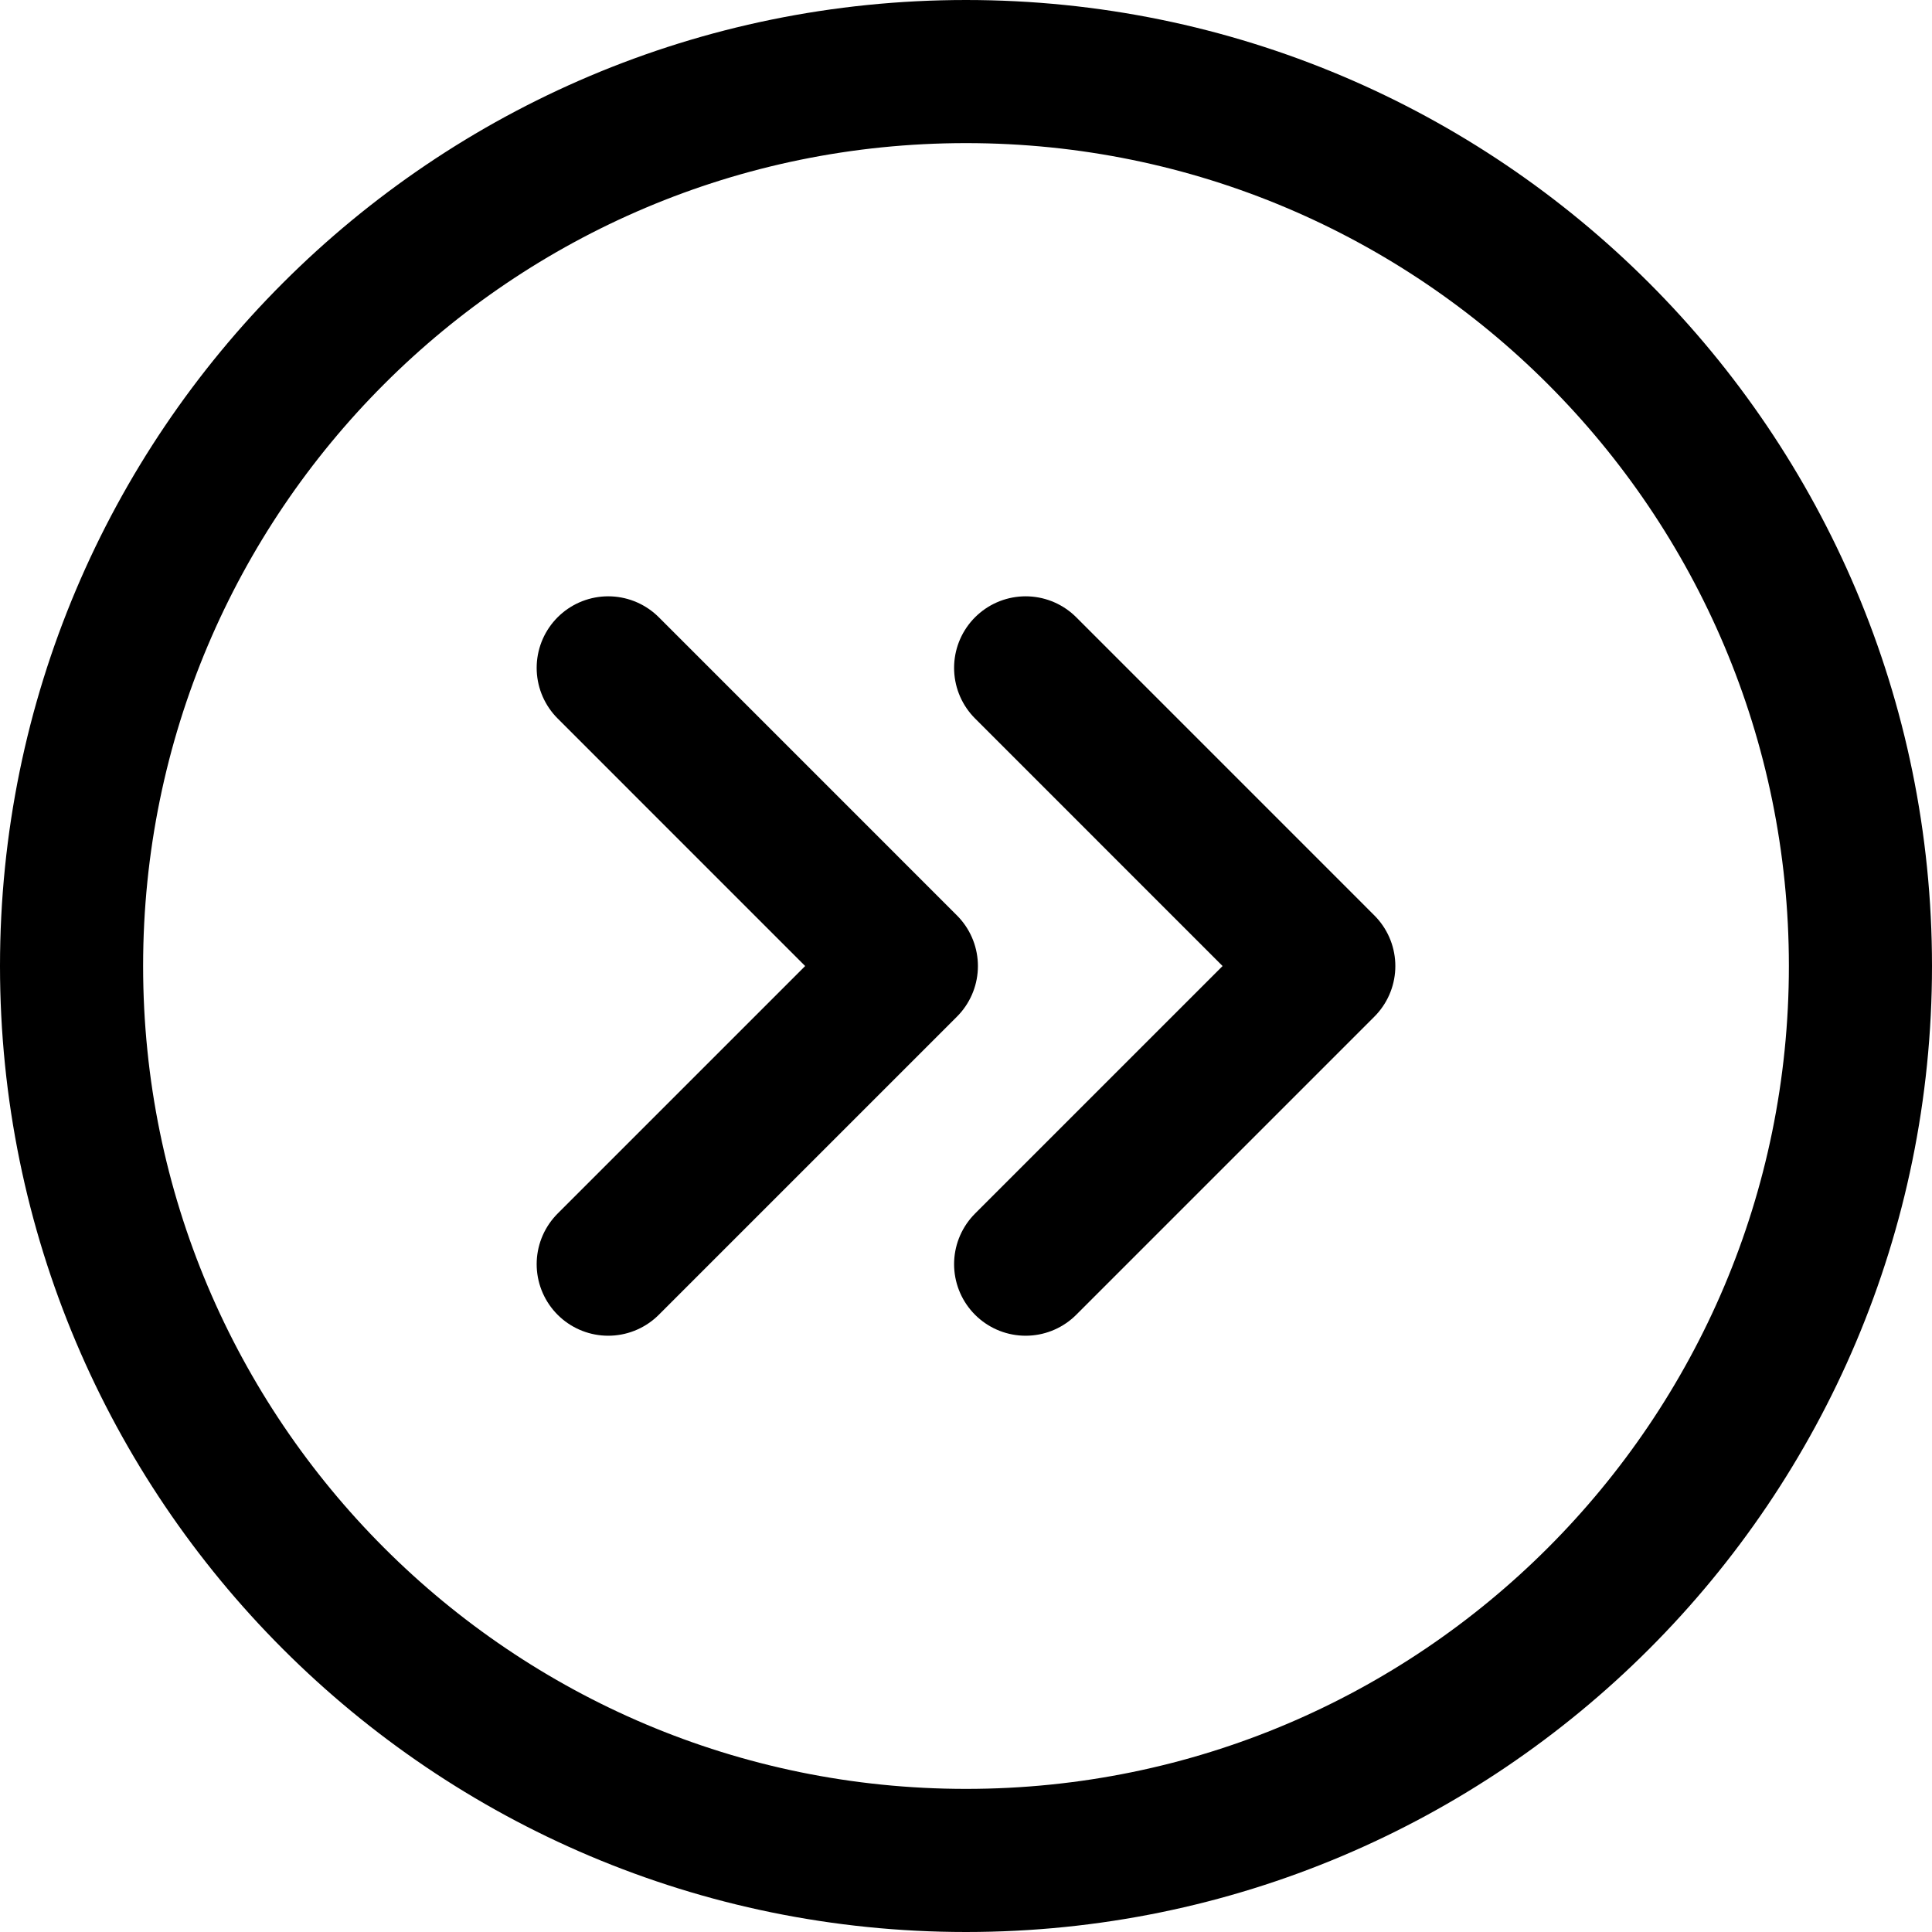
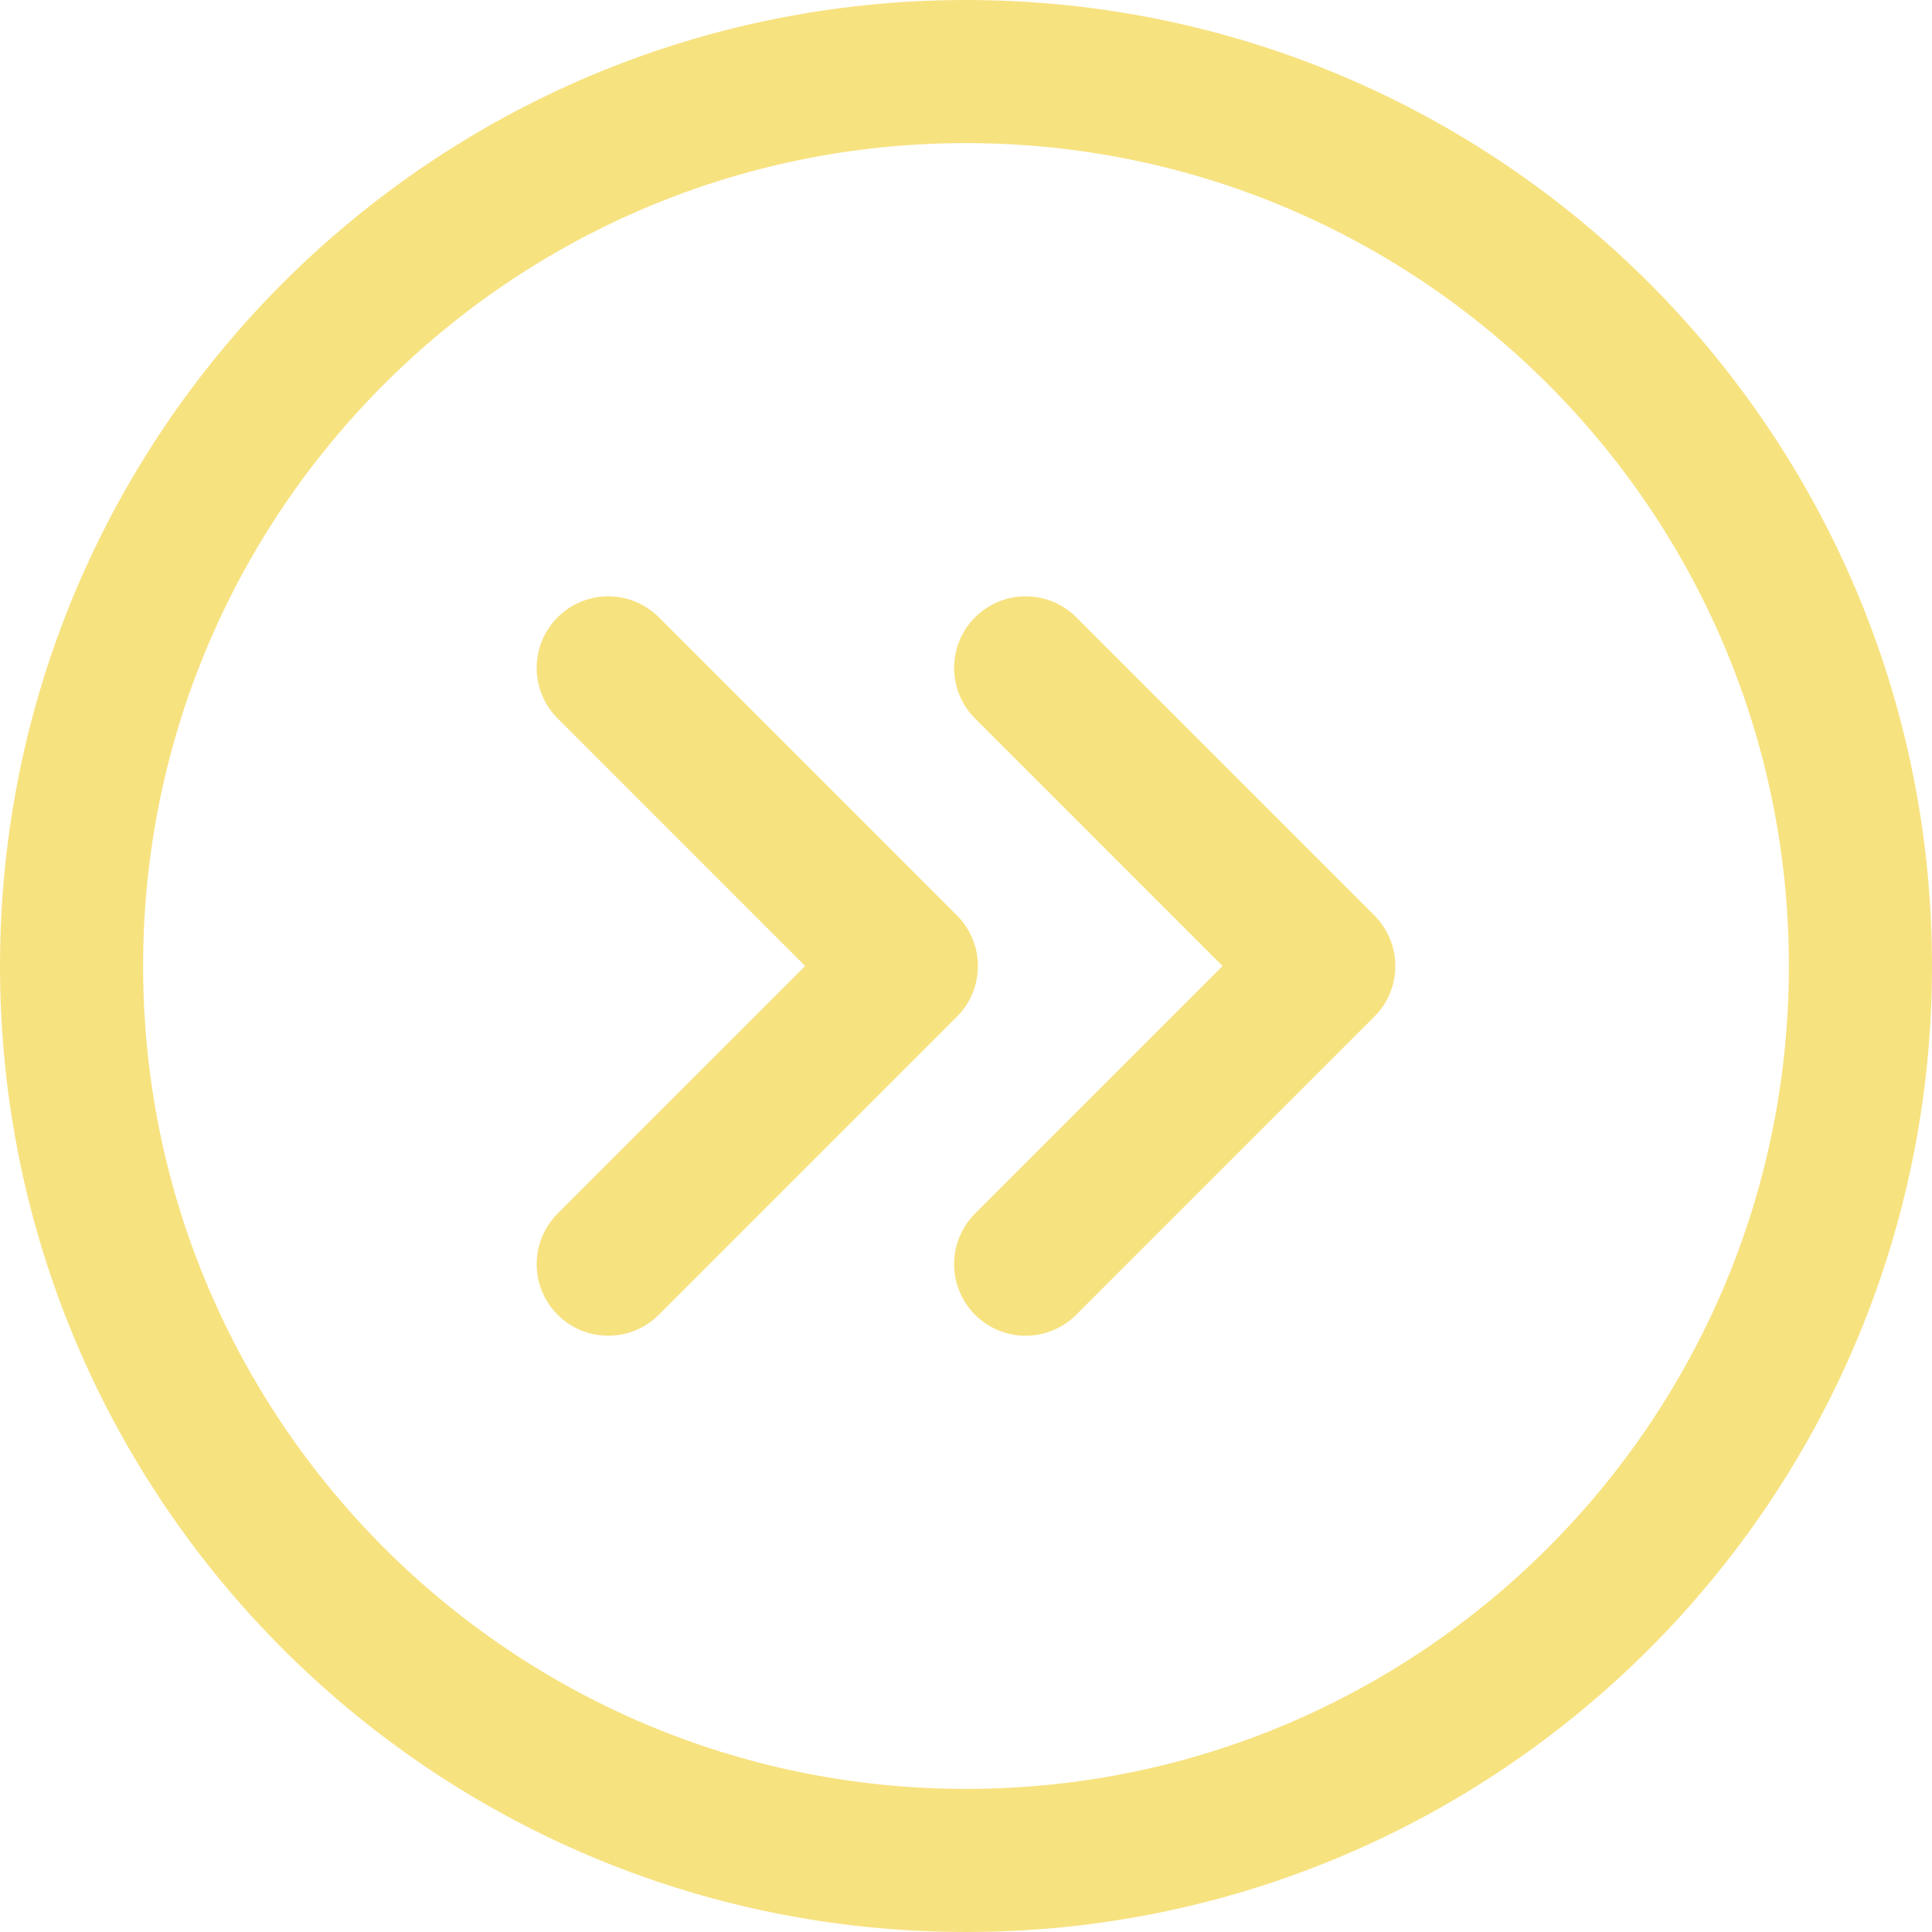
<svg xmlns="http://www.w3.org/2000/svg" width="54" height="54" viewBox="0 0 54 54" fill="none">
-   <path d="M28.667 18.667L37 27.001L28.667 35.334" stroke="black" stroke-width="4" stroke-linecap="round" stroke-linejoin="round" />
-   <path d="M17 18.667L25.333 27.001L17 35.334" stroke="black" stroke-width="4" stroke-linecap="round" stroke-linejoin="round" />
-   <path d="M27 2C13.193 2 2 13.193 2 27C2 40.807 13.193 52 27 52C40.807 52 52 40.807 52 27C52 13.193 40.807 2 27 2Z" stroke="black" stroke-width="4" stroke-linecap="round" stroke-linejoin="round" />
+   <path d="M28.667 18.667L37 27.001L28.667 35.334" stroke="#f7e280" stroke-width="4" stroke-linecap="round" stroke-linejoin="round" />
+   <path d="M17 18.667L25.333 27.001L17 35.334" stroke="#f7e280" stroke-width="4" stroke-linecap="round" stroke-linejoin="round" />
+   <path d="M27 2C13.193 2 2 13.193 2 27C2 40.807 13.193 52 27 52C40.807 52 52 40.807 52 27C52 13.193 40.807 2 27 2Z" stroke="#f7e280" stroke-width="4" stroke-linecap="round" stroke-linejoin="round" />
</svg>
